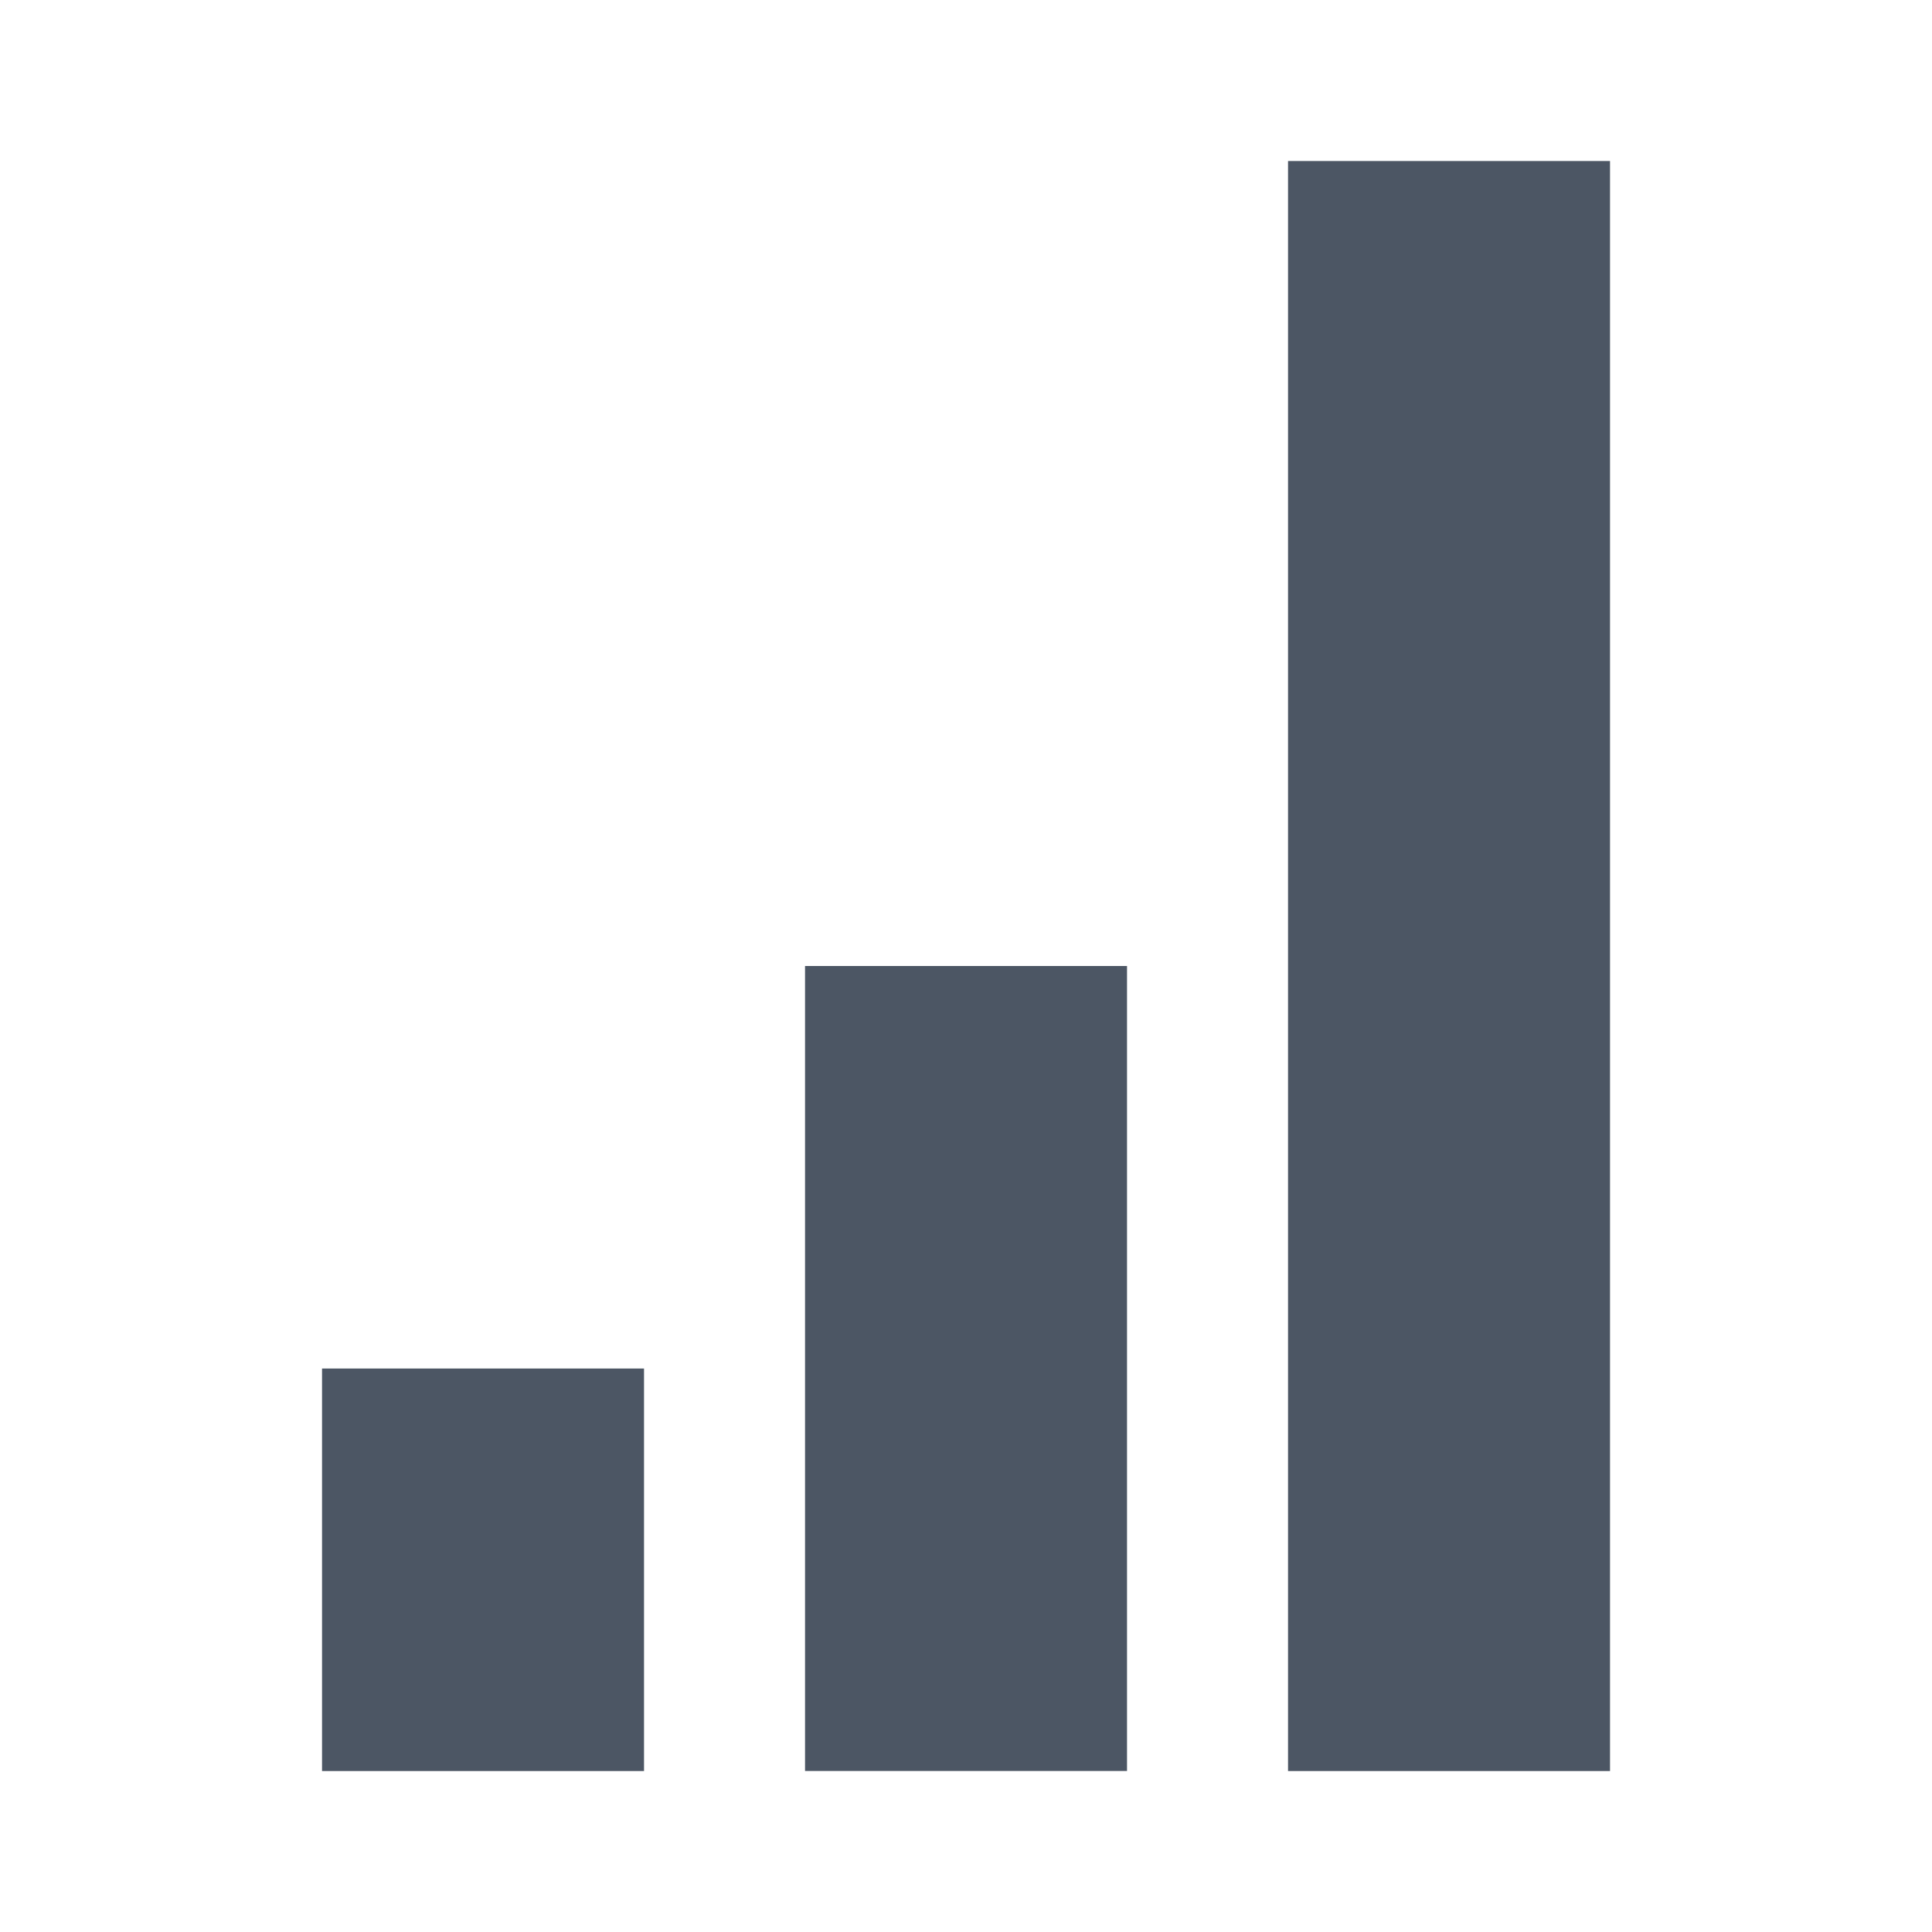
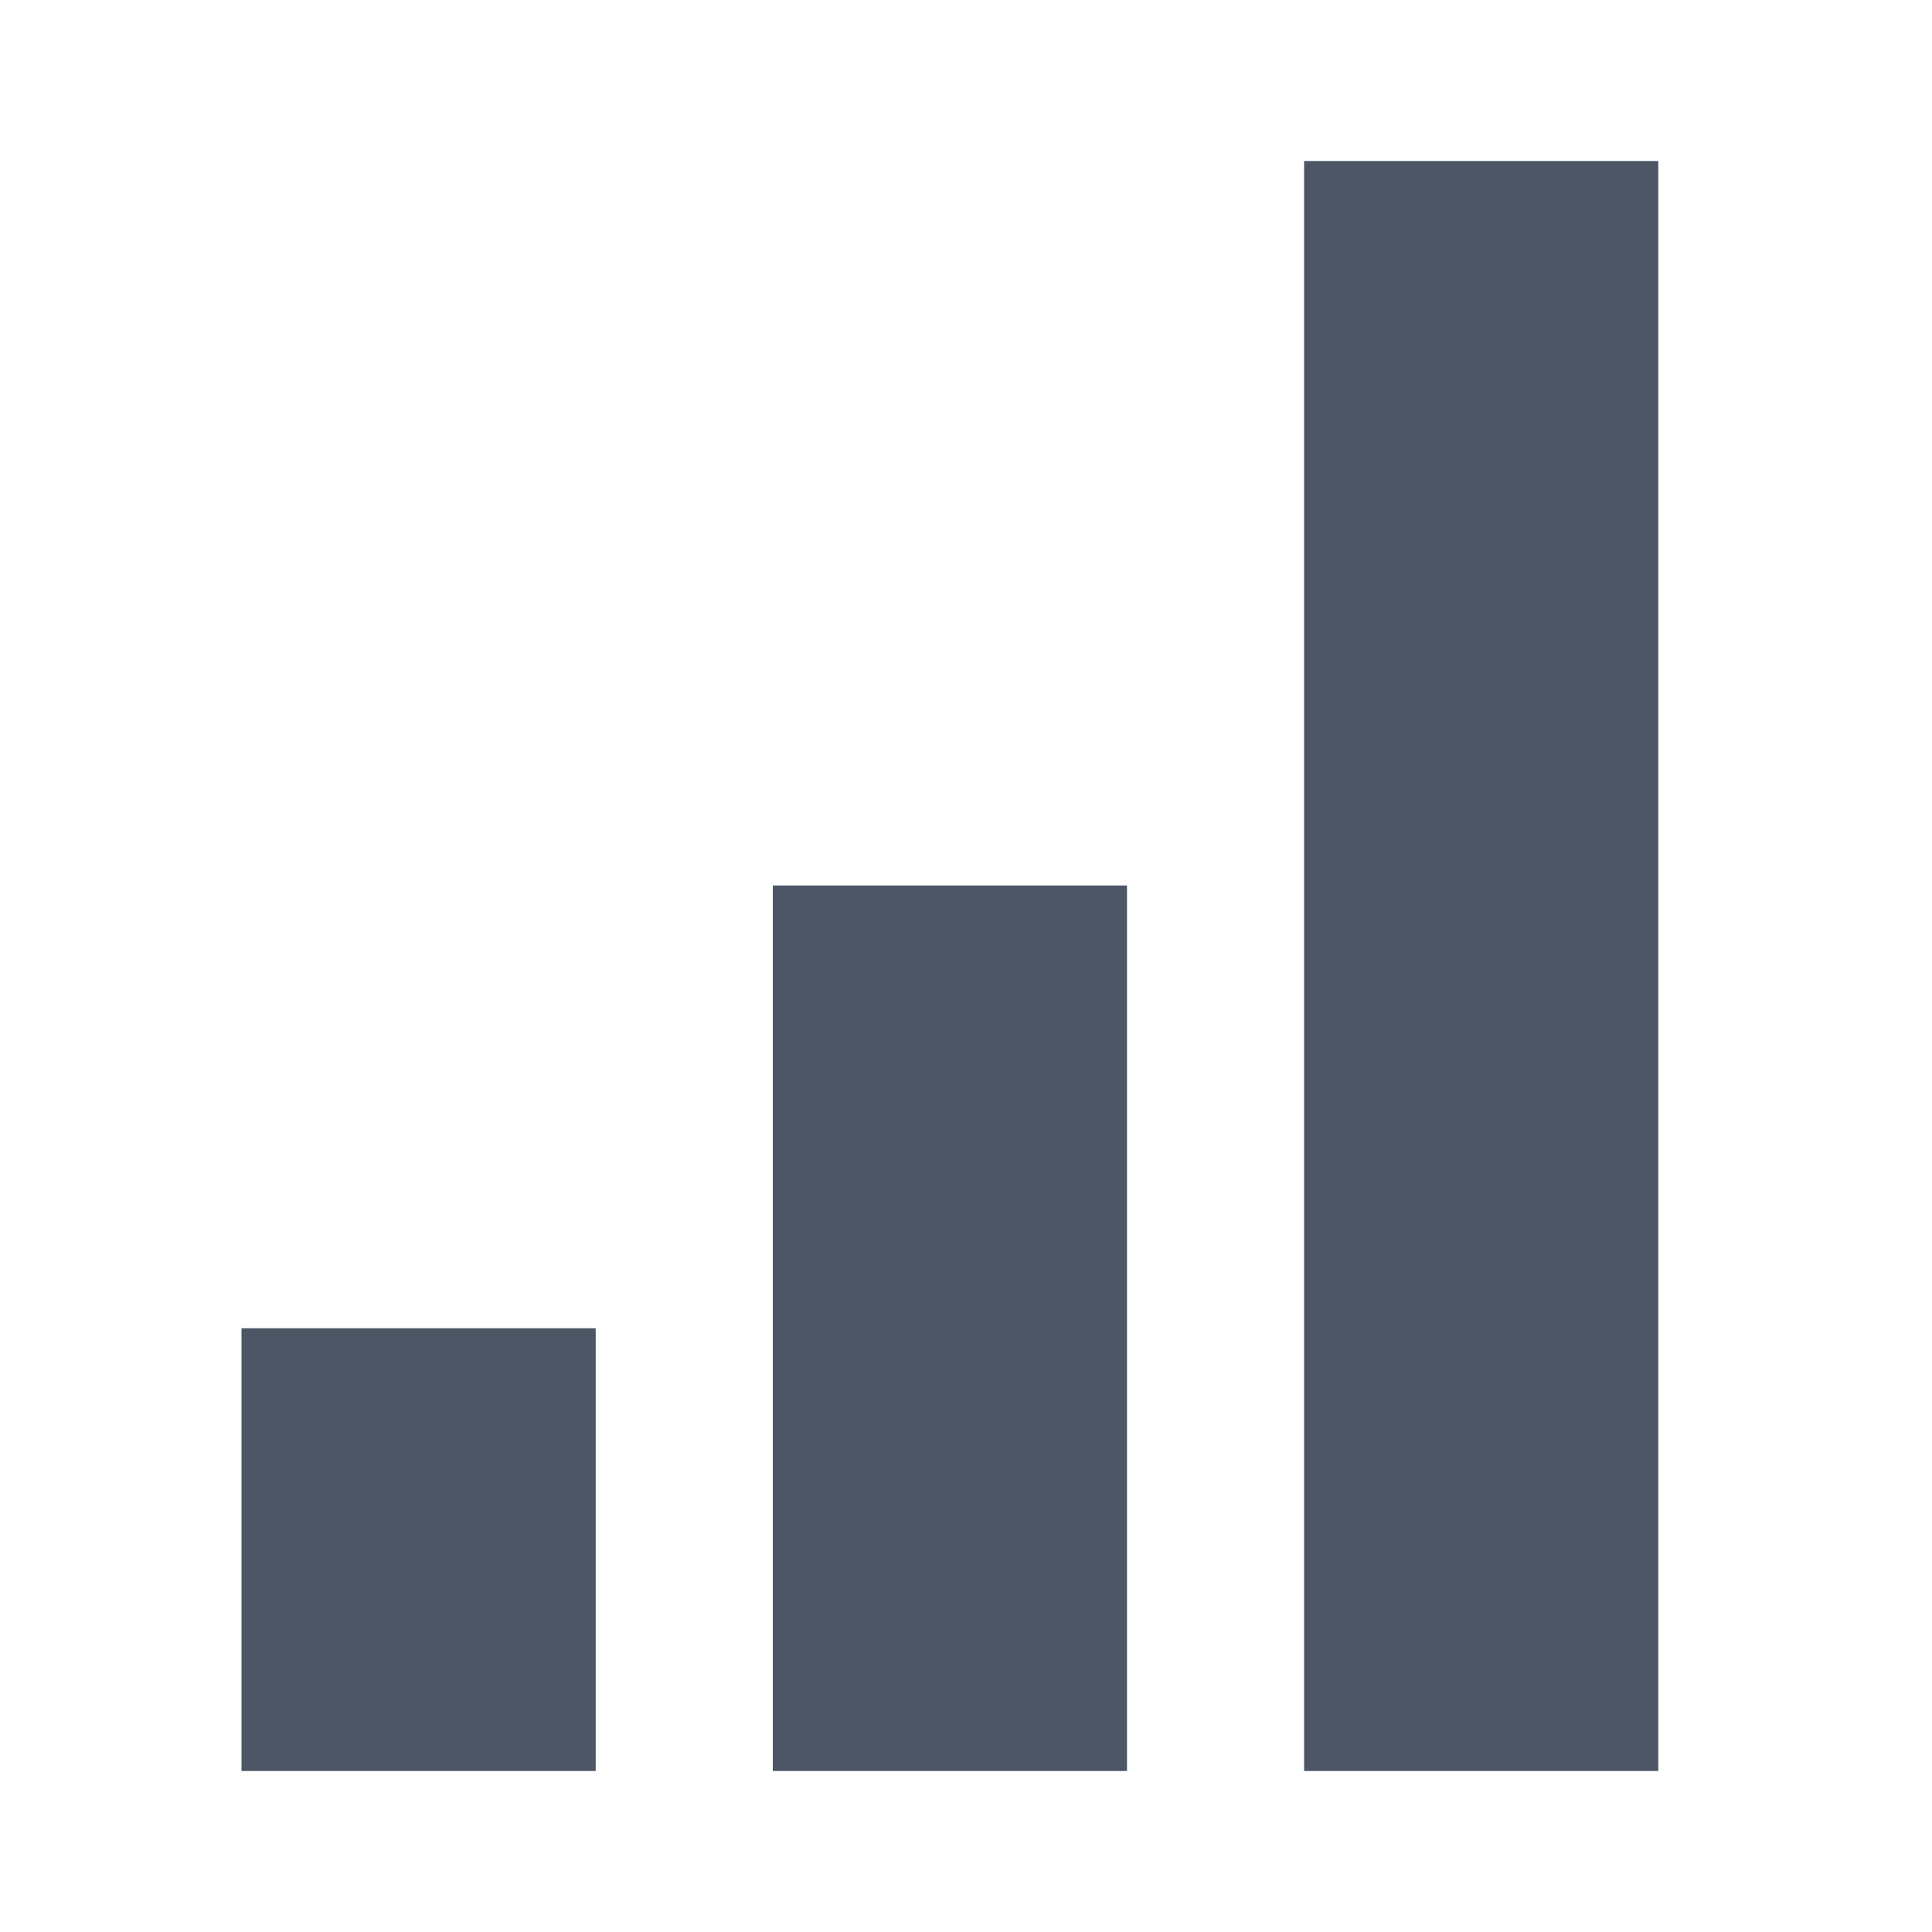
- <svg xmlns="http://www.w3.org/2000/svg" fill="none" height="32" viewBox="0 0 32 32" width="32">
-   <g fill="#4c5664">
-     <path d="m10.667 22.667v6.667h-5.333v-6.667z" />
-     <path d="m18.667 16v13.333h-5.333v-13.333z" />
-     <path d="m26.667 2.667v26.667h-5.333v-26.667z" />
-   </g>
+ <svg xmlns="http://www.w3.org/2000/svg" width="24" height="24" viewBox="0 0 24 24" fill="none">
+   <path d="M7.4 16.5V22H3V16.5H7.4Z" fill="#4C5664" />
+   <path d="M14 11V22H9.6V11H14Z" fill="#4C5664" />
+   <path d="M20.6 2V22H16.2V2H20.6Z" fill="#4C5664" />
</svg>
